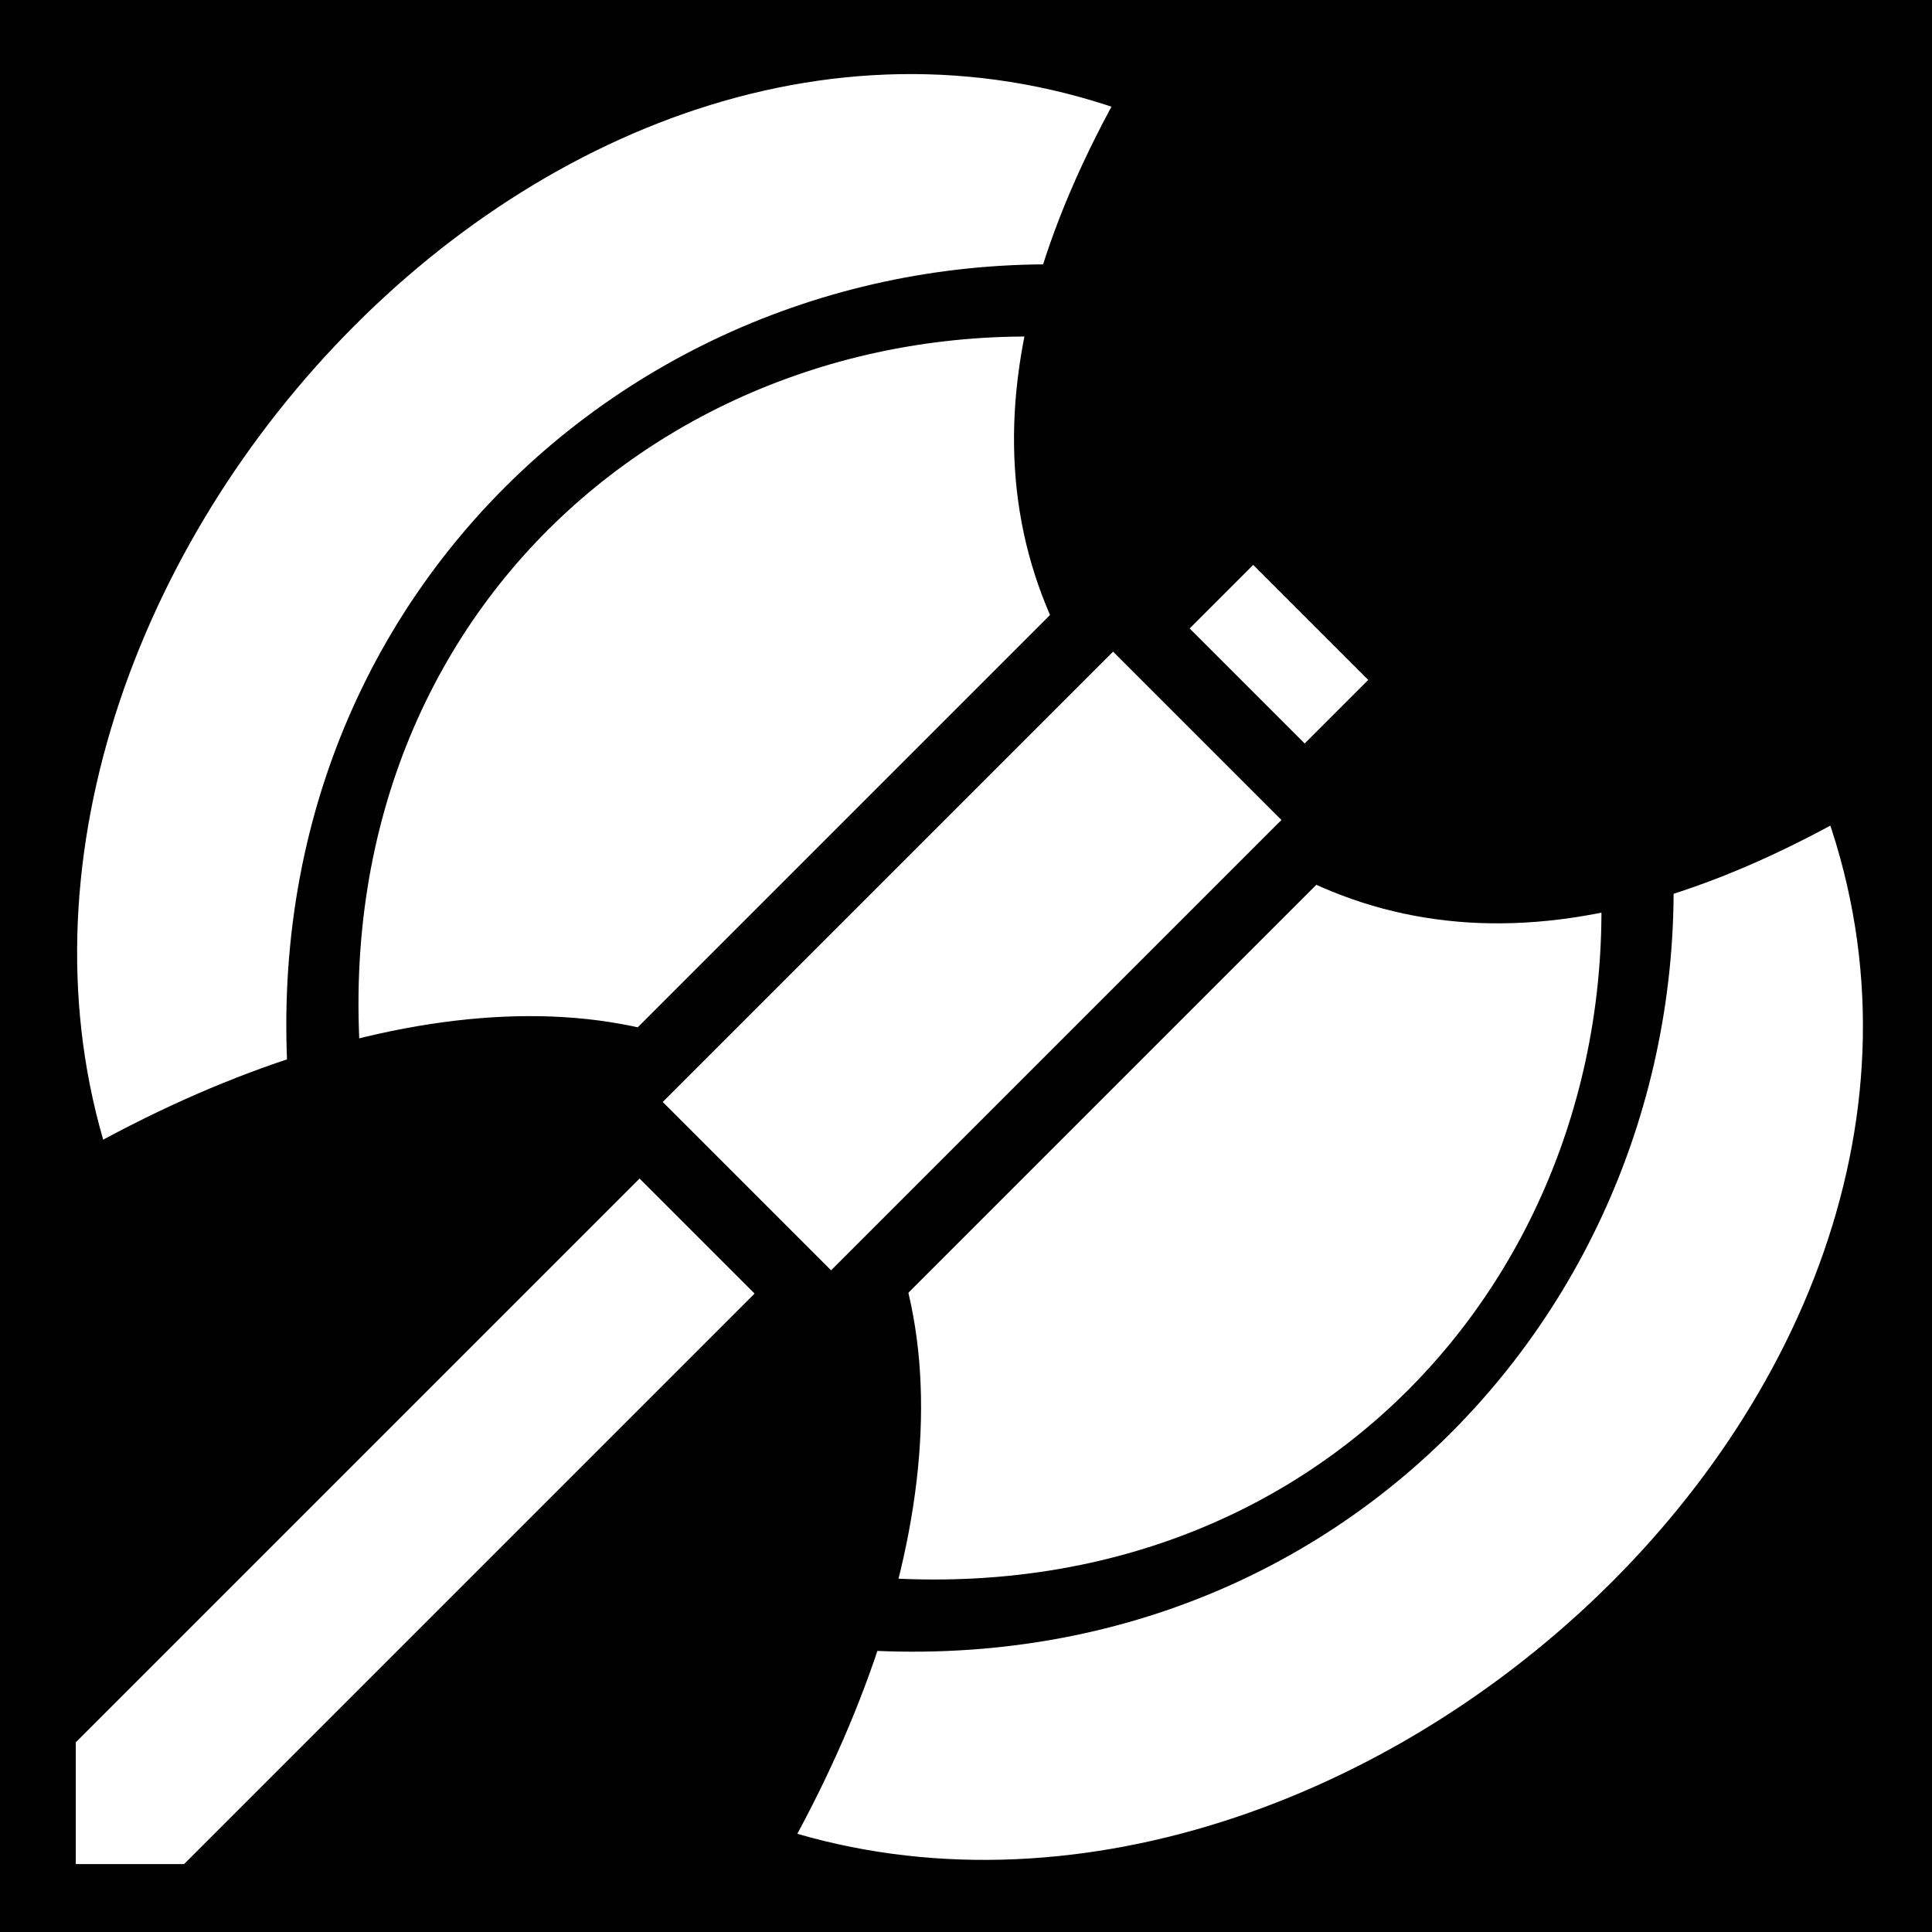
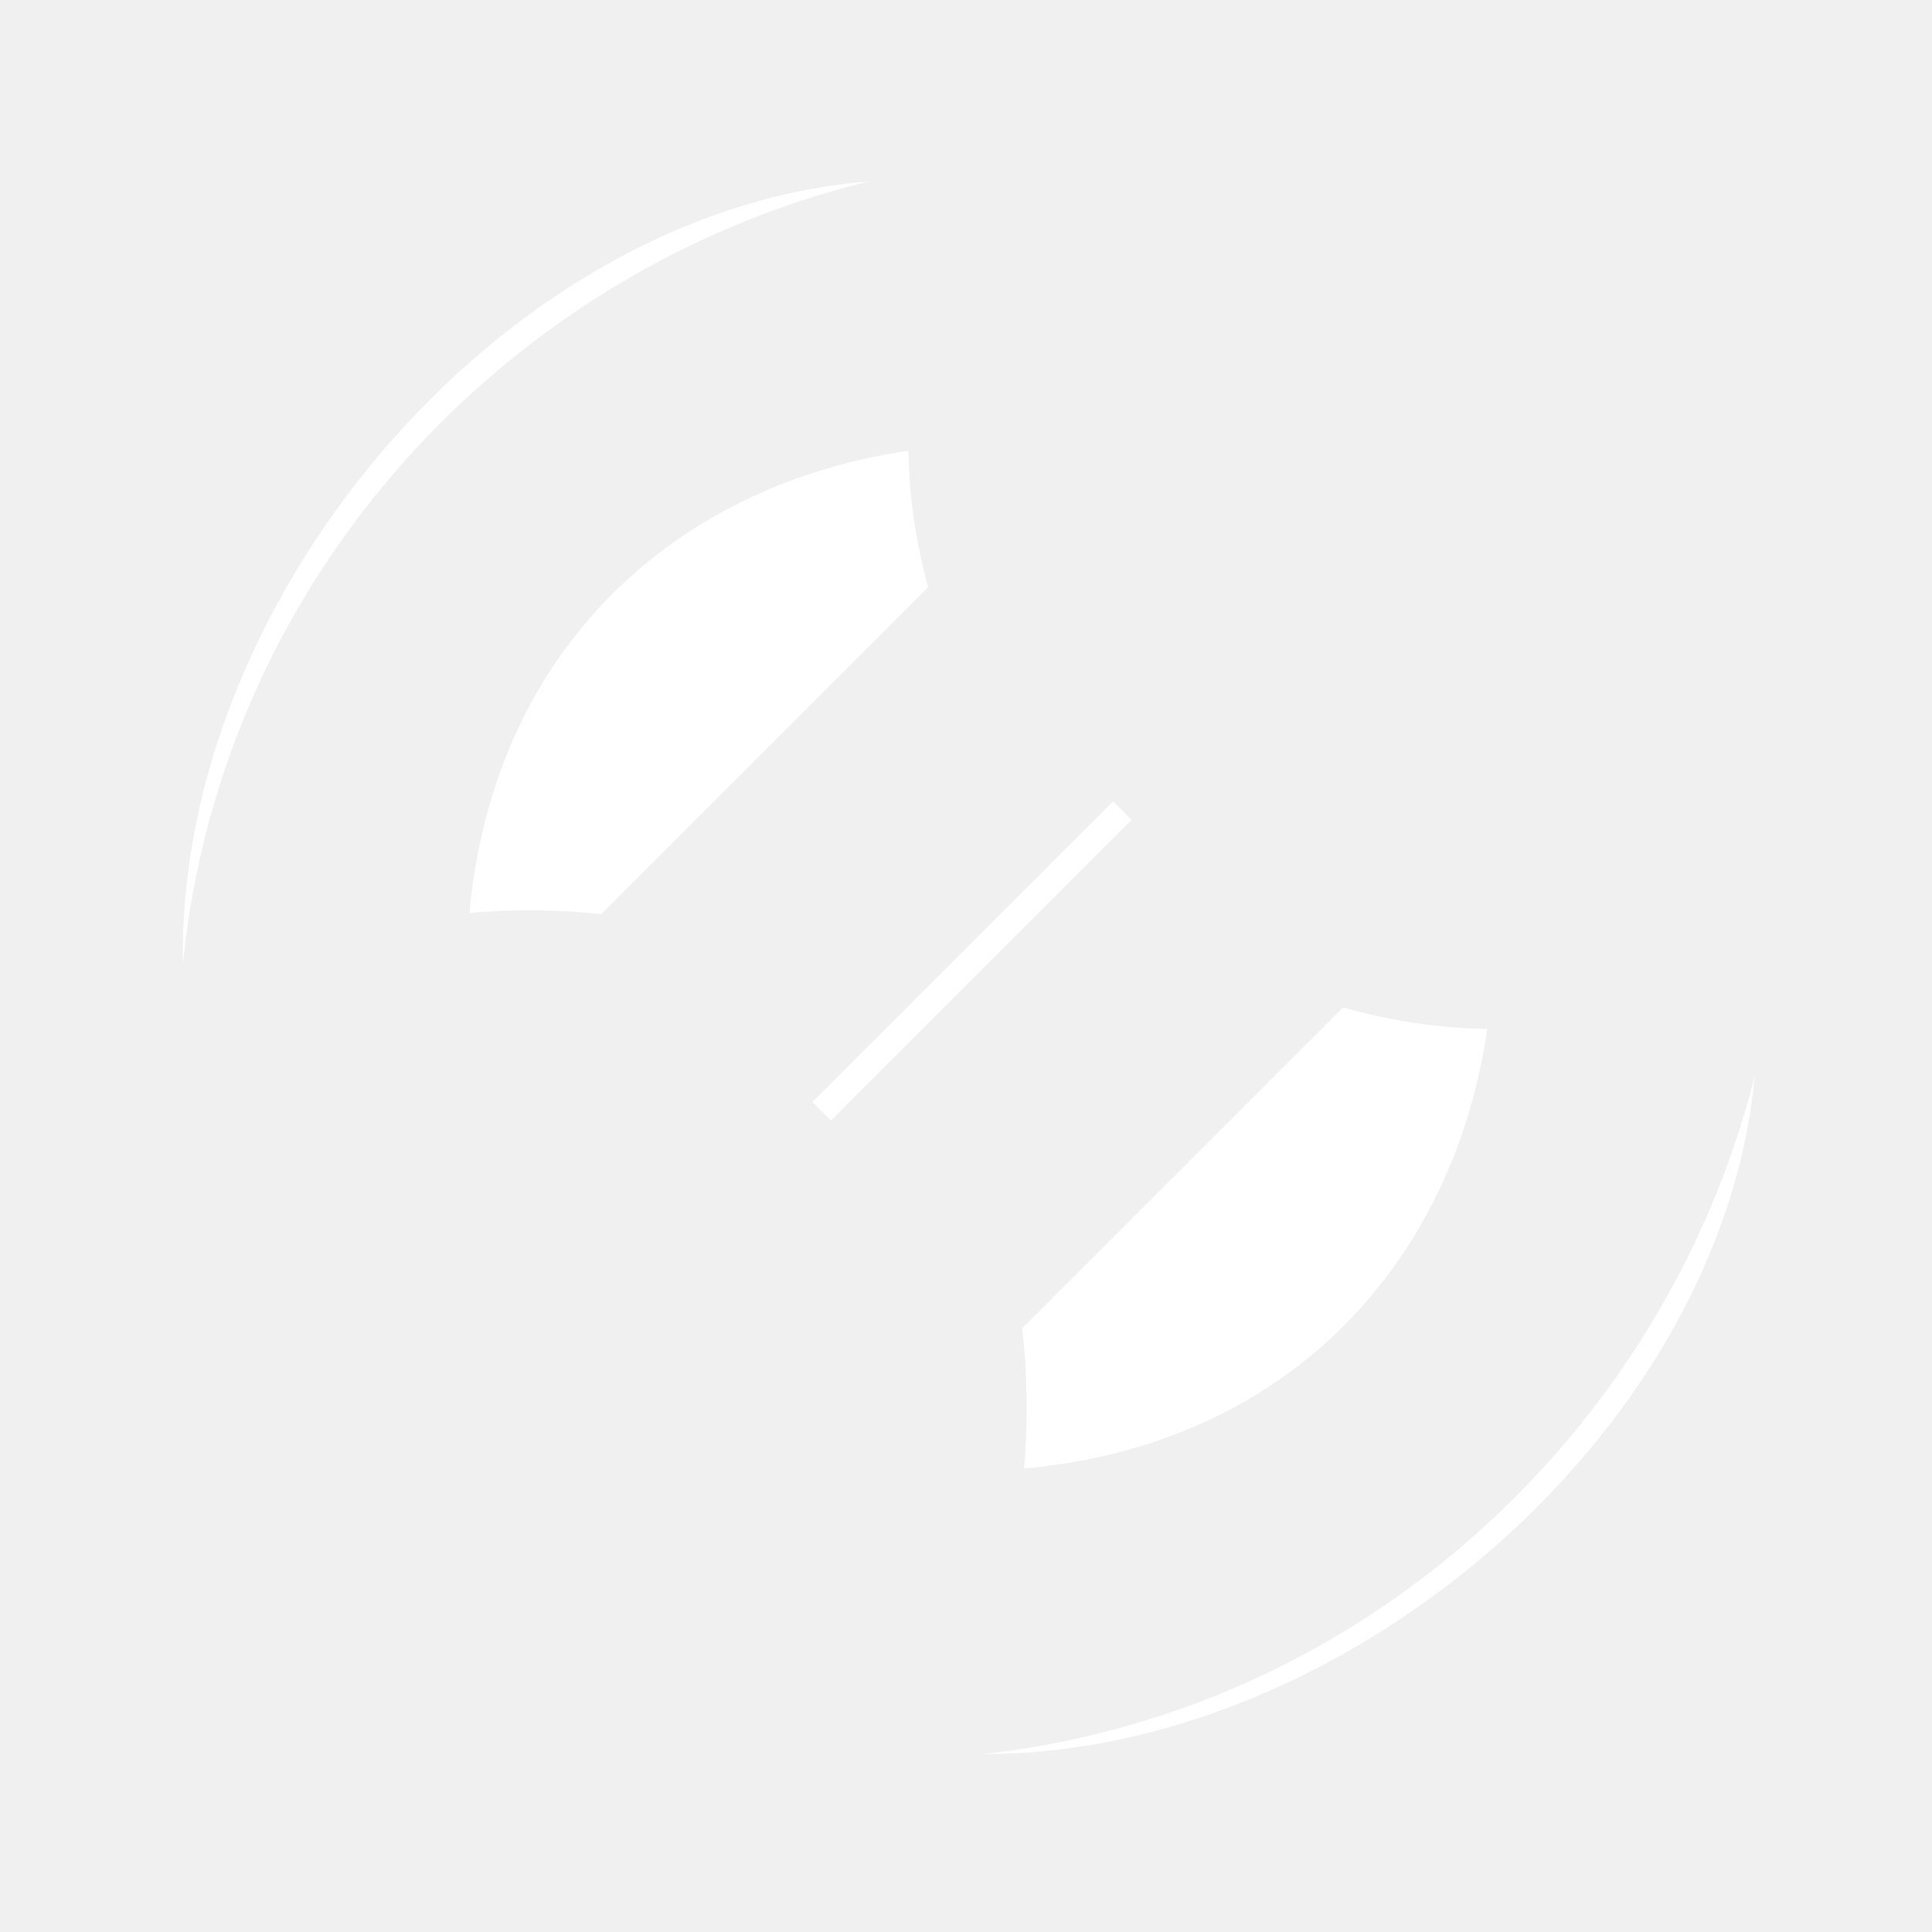
- <svg xmlns="http://www.w3.org/2000/svg" viewBox="0 0 512 512">
-   <path d="m0,0h512v512h-512z" />
-   <g transform="matrix(18.68858,0,0,18.68858,-5275.21,-2214.1)">
-     <path d="m298.753,119.719c-8.835-3.547-18.364,7.213-15.307,15.649 3.87-2.25 7.905-2.759 10.031-.635 2.129,2.126 1.617,6.157-.635,10.031 8.436,3.057 19.196-6.473 15.649-15.307-4.11,2.405-7.081,1.971-9.392-.345-2.308-2.312-2.747-5.288-.345-9.392z" fill="#fff" stroke="#000" />
-     <g transform="matrix(.6435,.6435,-.87251,.87251,219.4046,-172.1976)">
-       <path d="m290.5,123.862c-5.598,3.253-6.191,9.491.188,13.125" fill="none" stroke="#000" stroke-width=".944" />
-       <path d="m301.601,123.862c5.598,3.253 6.191,9.491-.188,13.125" fill="none" stroke="#000" stroke-width=".944" />
+ <svg xmlns="http://www.w3.org/2000/svg" version="1.1" id="Layer_1" x="0px" y="0px" width="128px" height="128px" viewBox="0 0 128 128" enable-background="new 0 0 128 128" xml:space="preserve">
+   <defs>
+     <filter id="Adobe_OpacityMaskFilter" filterUnits="userSpaceOnUse" x="0" y="0" width="128" height="128">
+       <feColorMatrix type="matrix" values="1 0 0 0 0  0 1 0 0 0  0 0 1 0 0  0 0 0 1 0" />
+     </filter>
+   </defs>
+   <mask maskUnits="userSpaceOnUse" x="0" y="0" width="128" height="128" id="SVGID_1_">
+     <g filter="url(#Adobe_OpacityMaskFilter)">
+       <g transform="matrix(18.68858,0,0,18.68858,-5275.21,-2214.1)">
+         <path fill="#FFFFFF" stroke="#000000" d="M286.39,118.785c-2.209-0.887-4.591,1.803-3.827,3.912     c0.968-0.562,1.976-0.69,2.508-0.159c0.532,0.532,0.404,1.539-0.159,2.508c2.109,0.764,4.799-1.618,3.912-3.827     c-1.027,0.601-1.77,0.493-2.348-0.086C285.9,120.555,285.79,119.811,286.39,118.785L286.39,118.785z" />
+         <g transform="matrix(.6435,.6435,-.87251,.87251,219.4046,-172.1976)">
+           <path fill="none" stroke="#000000" stroke-width="0.944" d="M278.648,128.875c-1.4,0.813-1.548,2.373,0.047,3.281" />
+           <path fill="none" stroke="#000000" stroke-width="0.944" d="M281.423,128.875c1.4,0.813,1.548,2.373-0.047,3.281" />
+         </g>
+         <path fill="#FFFFFF" stroke="#000000" d="M286.712,120.299l-4.299,4.299v0.608h0.56l4.323-4.323L286.712,120.299L286.712,120.299     z" />
+         <path fill="#FFFFFF" stroke="#000000" d="M286.215,120.607l0.773,0.773l-1.773,1.773l-0.773-0.773L286.215,120.607     L286.215,120.607z" />
+       </g>
    </g>
-     <path d="m300.04,125.777-17.196,17.196v2.434h2.242l17.292-17.292-2.338-2.338z" fill="#fff" stroke="#000" />
-     <path d="m298.053,127.007 3.094,3.094-7.093,7.093-3.094-3.094 7.093-7.093z" fill="#fff" stroke="#000" />
-   </g>
+   </mask>
+   <path mask="url(#SVGID_1_)" fill="#FFFFFF" d="M0,0h128v128H0V0z" />
</svg>
